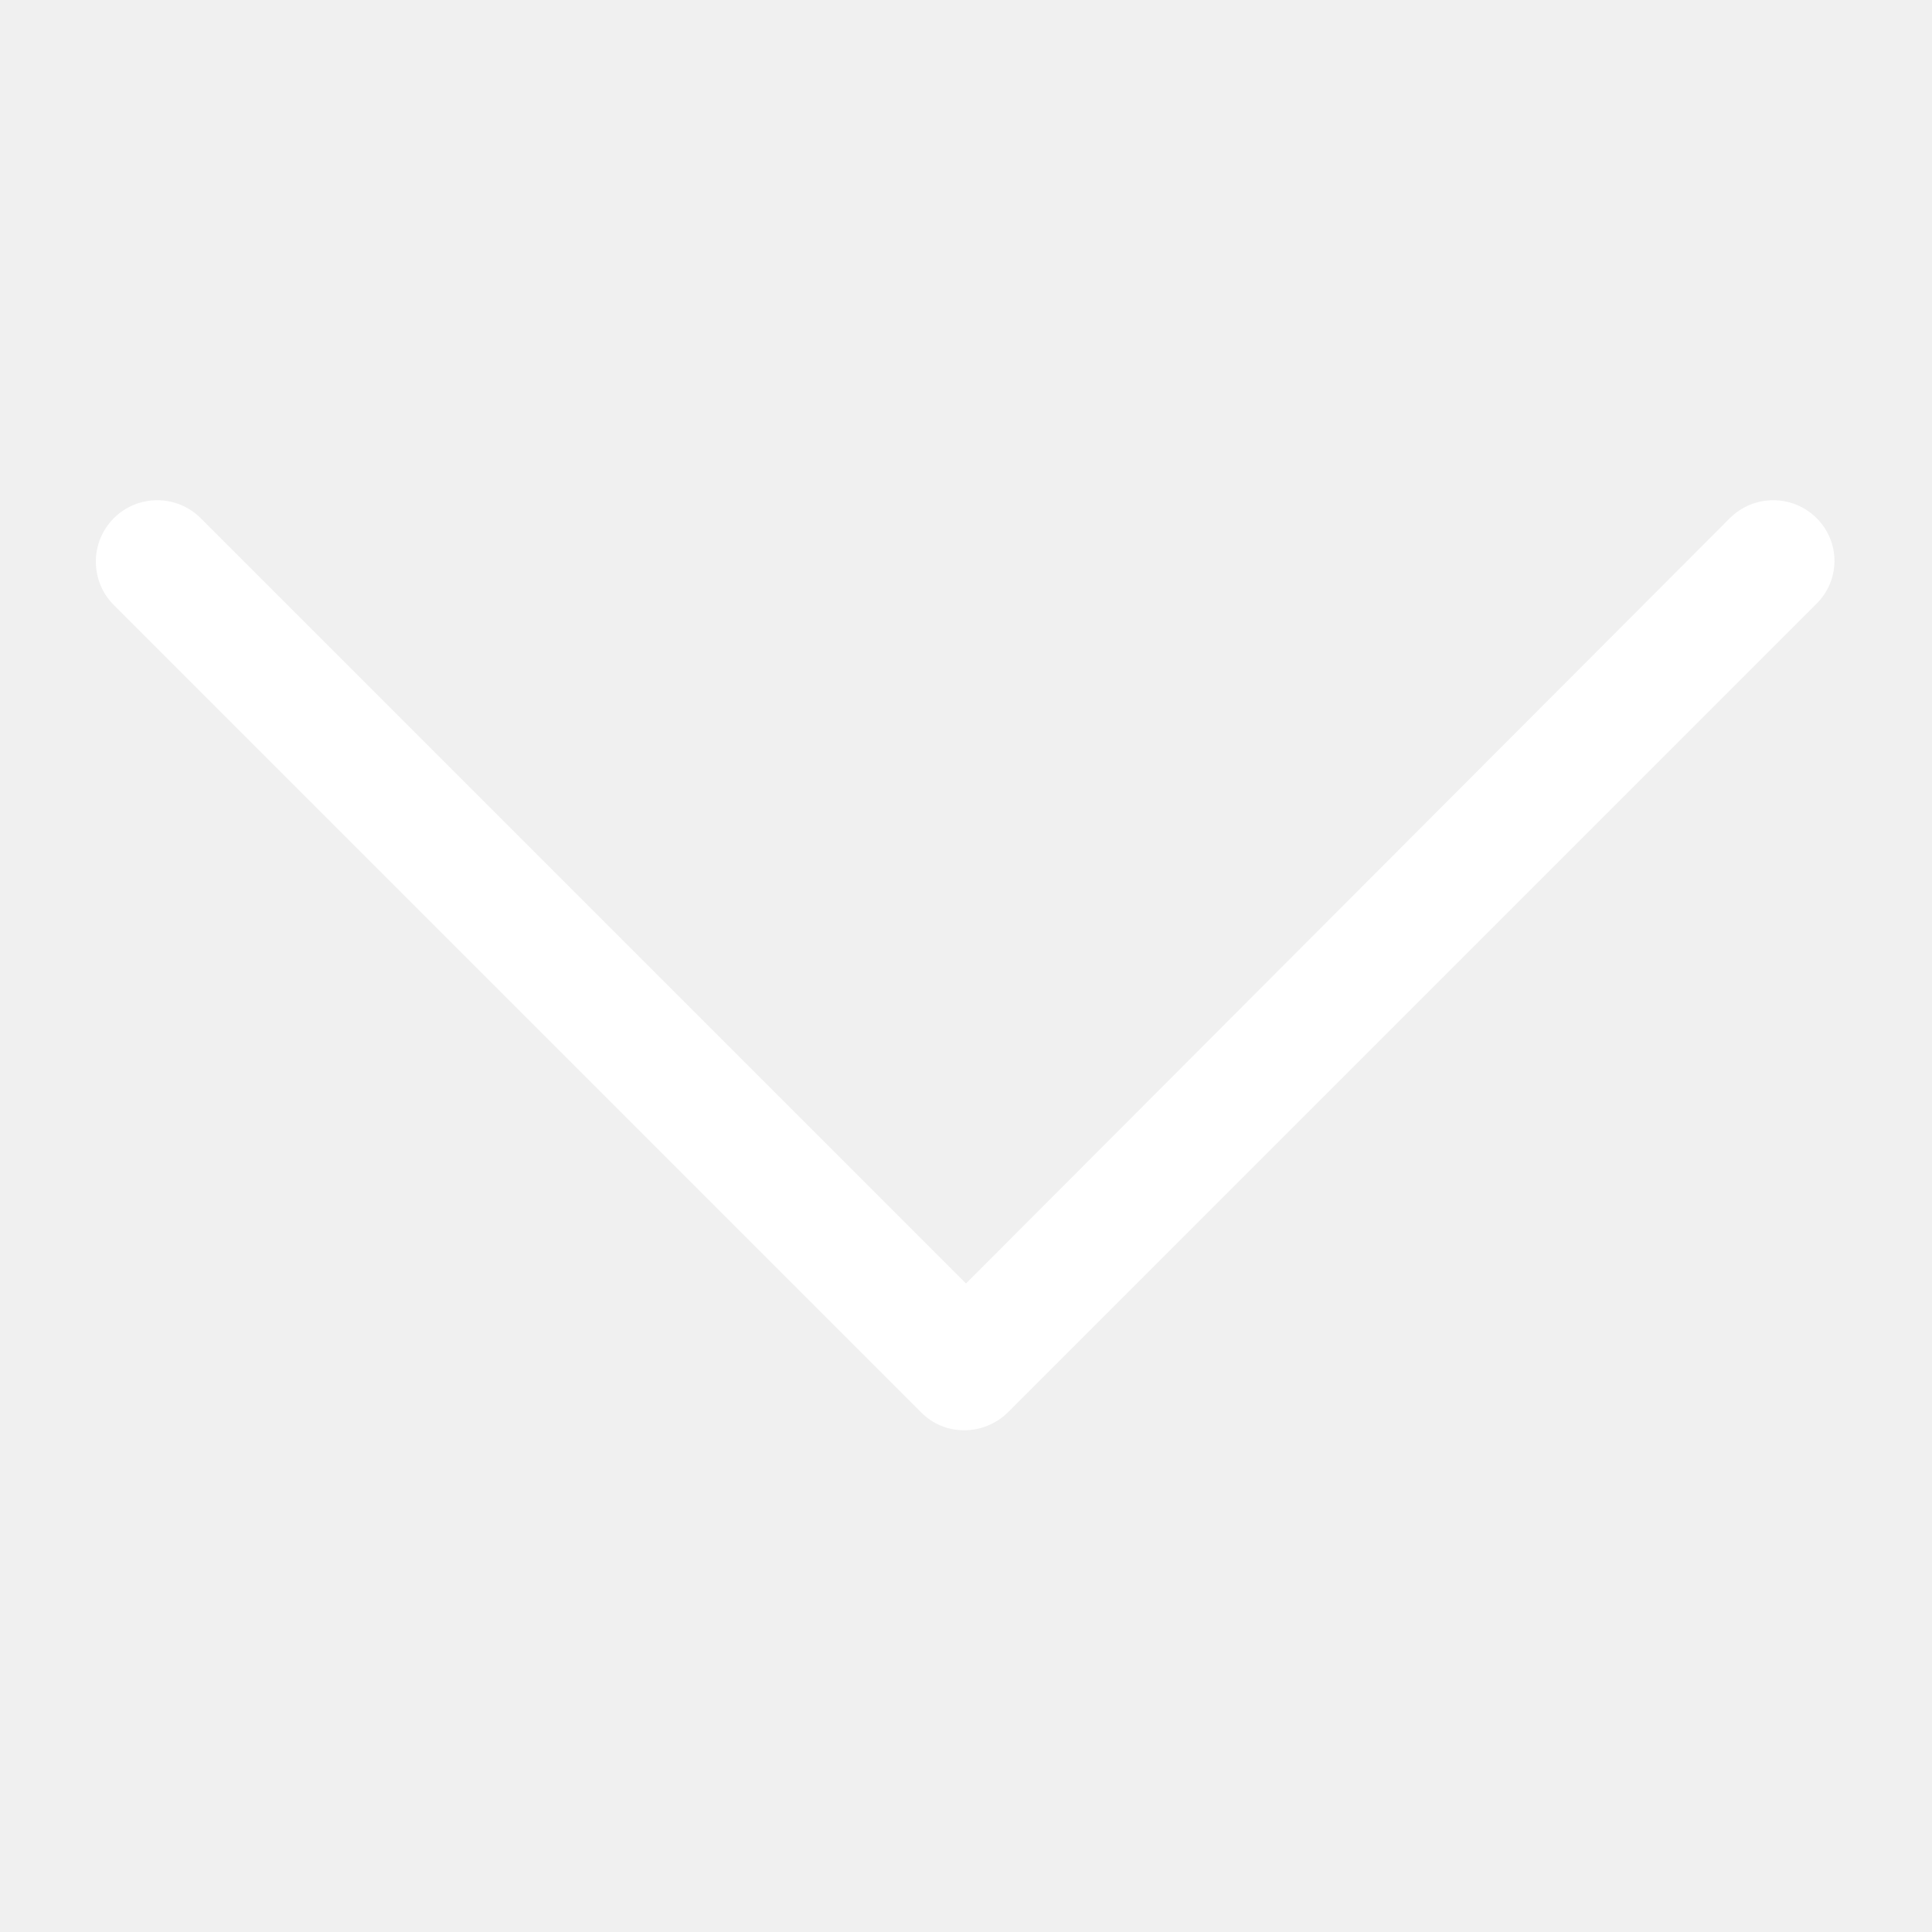
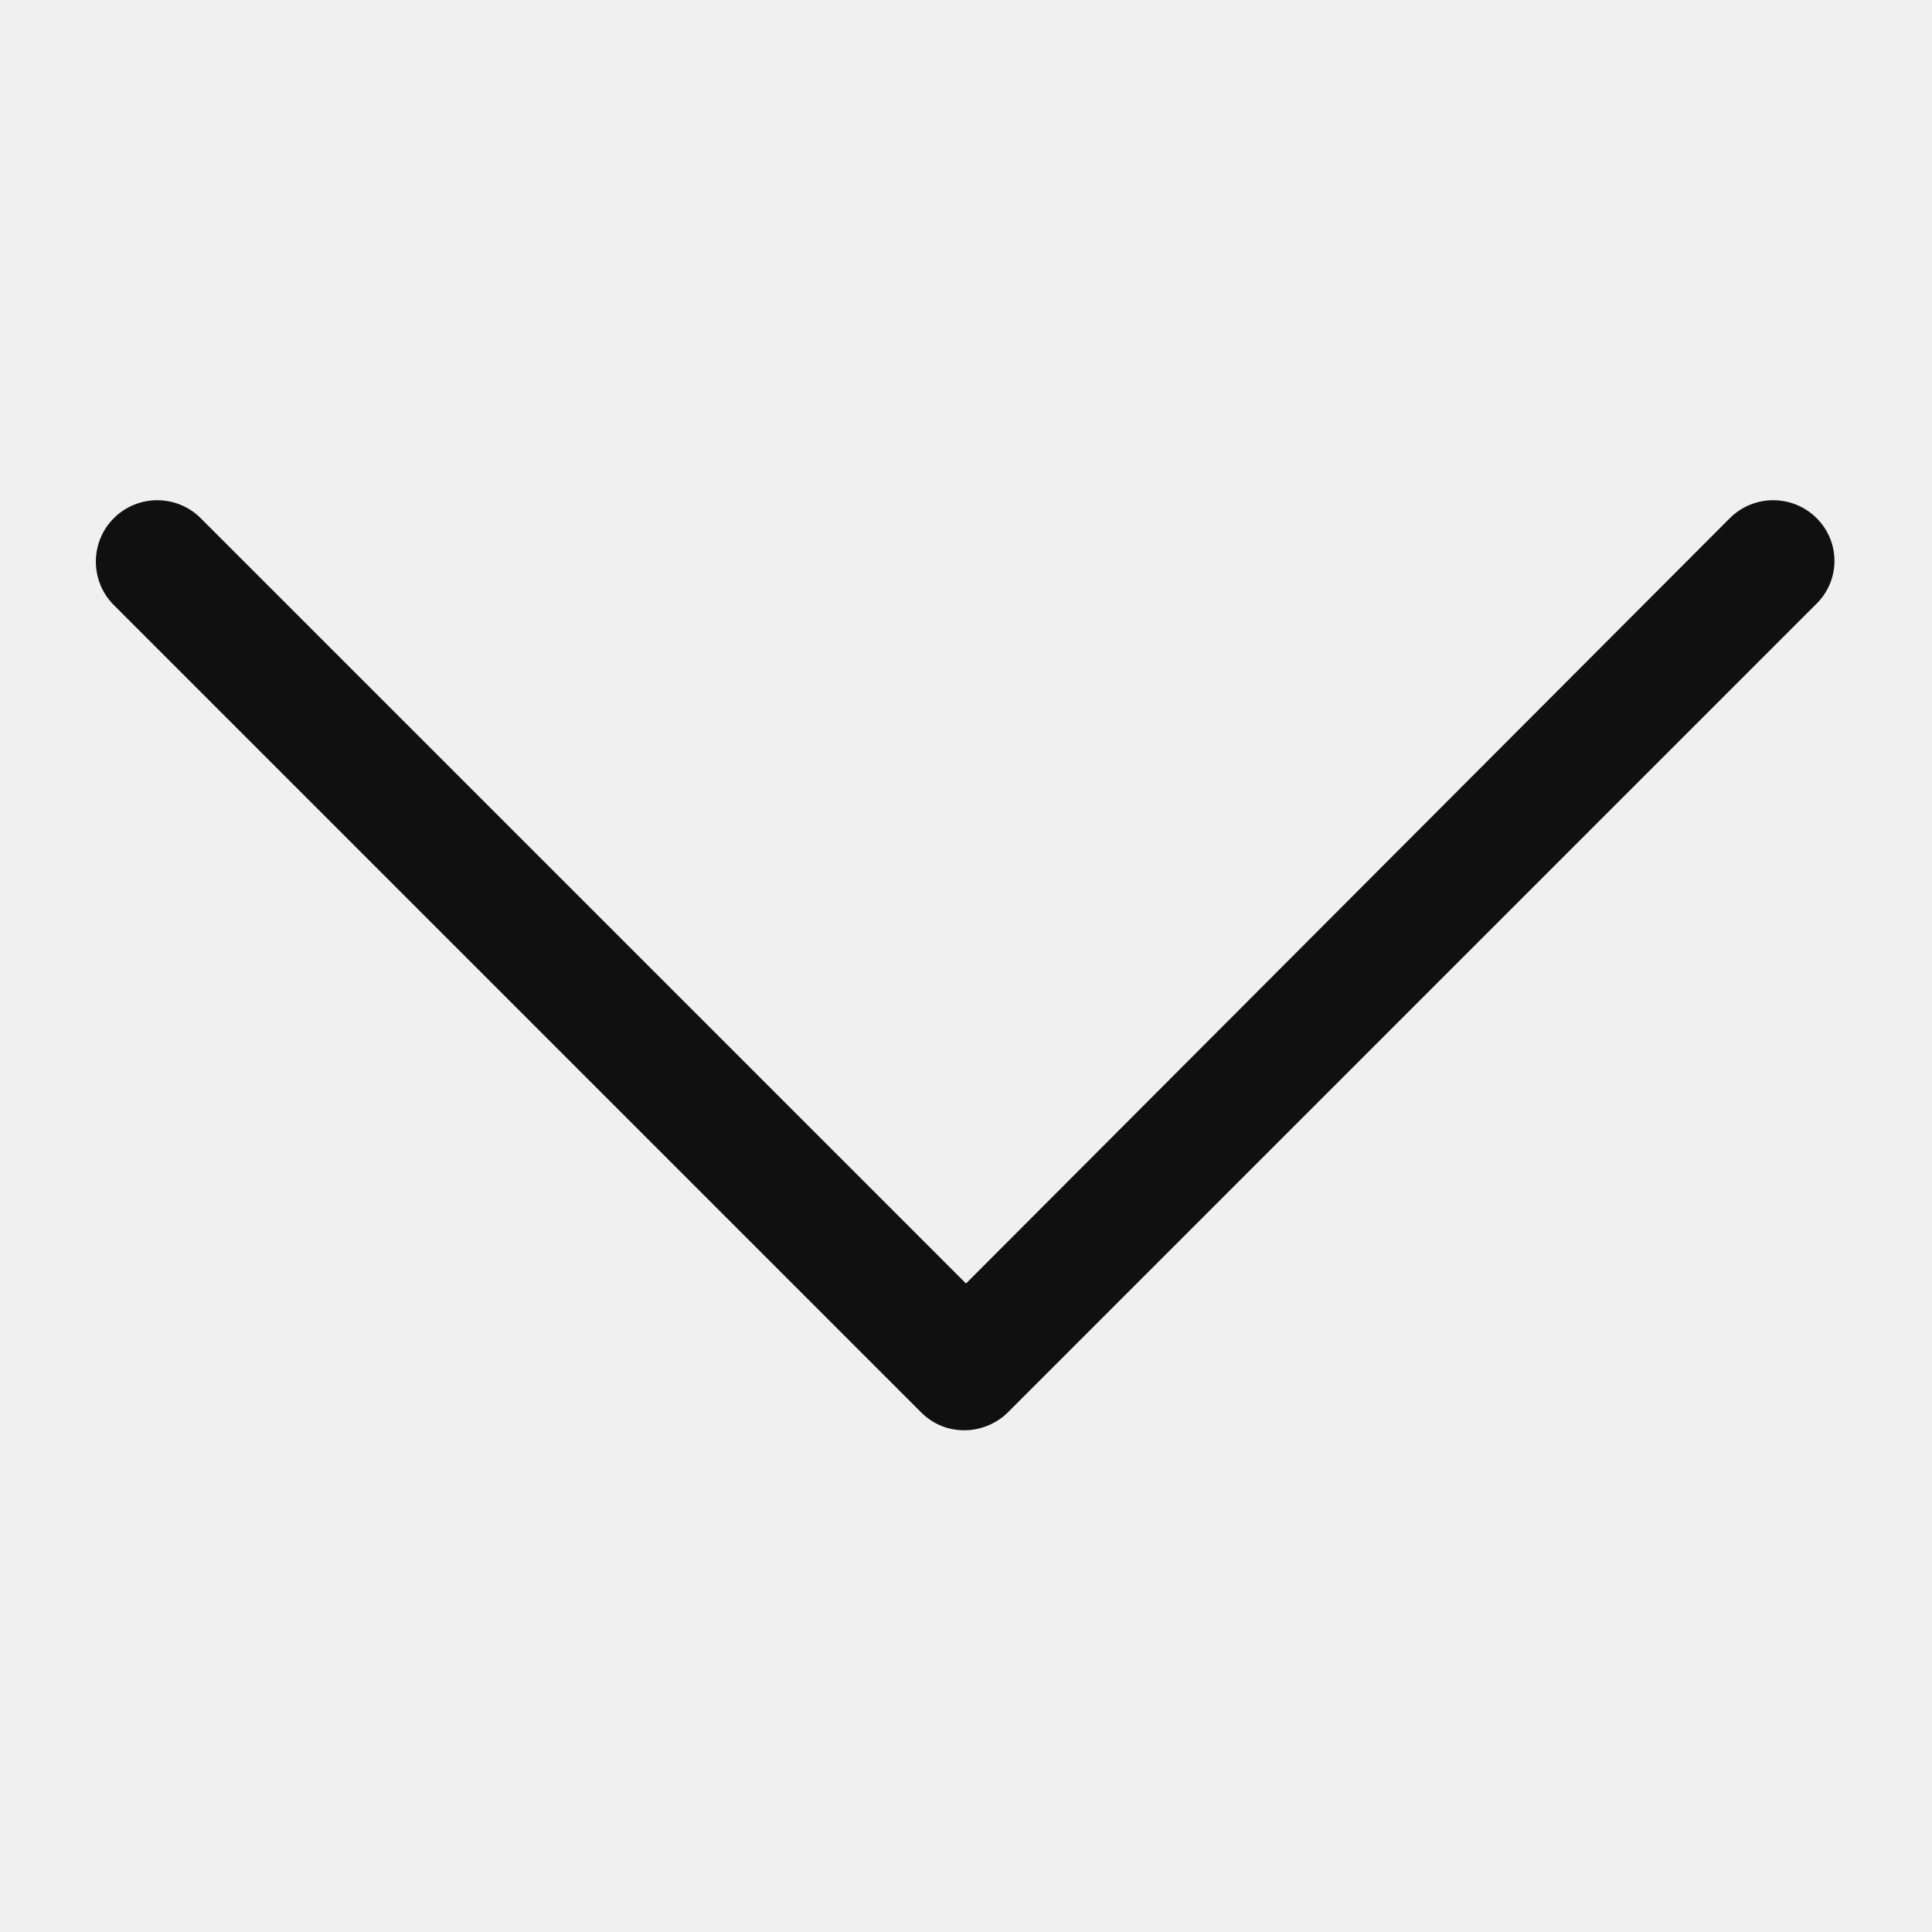
<svg xmlns="http://www.w3.org/2000/svg" version="1.1" viewBox="0 0 129 129" enable-background="new 0 0 129 129" width="512px" height="512px">
  <g>
-     <path d="m121.3,34.6c-1.6-1.6-4.2-1.6-5.8,0l-51,51.1-51.1-51.1c-1.6-1.6-4.2-1.6-5.8,0-1.6,1.6-1.6,4.2 0,5.8l53.9,53.9c0.8,0.8 1.8,1.2 2.9,1.2 1,0 2.1-0.4 2.9-1.2l53.9-53.9c1.7-1.6 1.7-4.2 0.1-5.8z" fill="#FFFFFF" />
+     <path d="m121.3,34.6c-1.6-1.6-4.2-1.6-5.8,0l-51,51.1-51.1-51.1c-1.6-1.6-4.2-1.6-5.8,0-1.6,1.6-1.6,4.2 0,5.8l53.9,53.9c0.8,0.8 1.8,1.2 2.9,1.2 1,0 2.1-0.4 2.9-1.2l53.9-53.9c1.7-1.6 1.7-4.2 0.1-5.8z" fill="#101010" />
  </g>
</svg>
